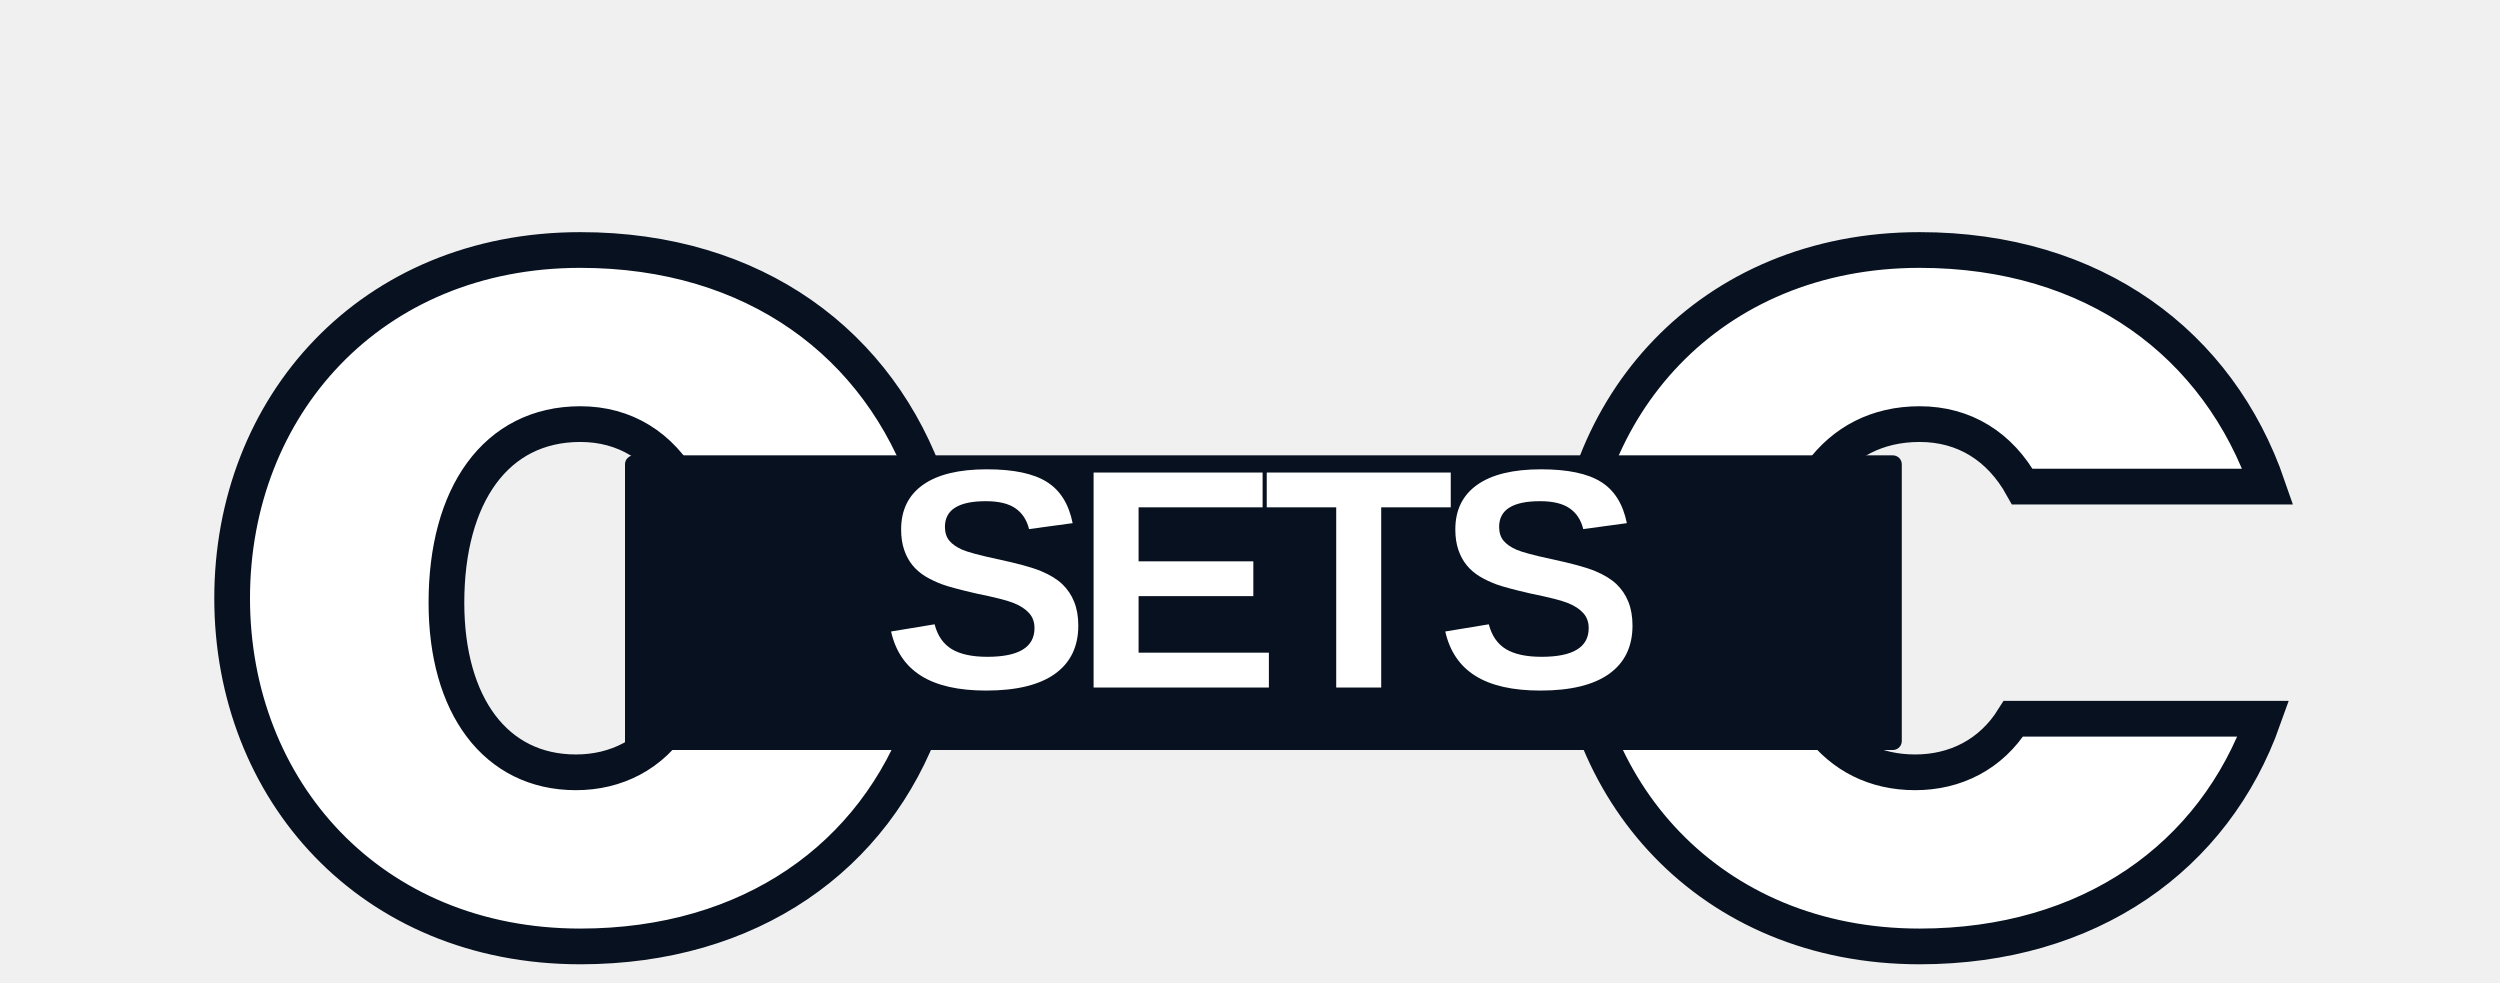
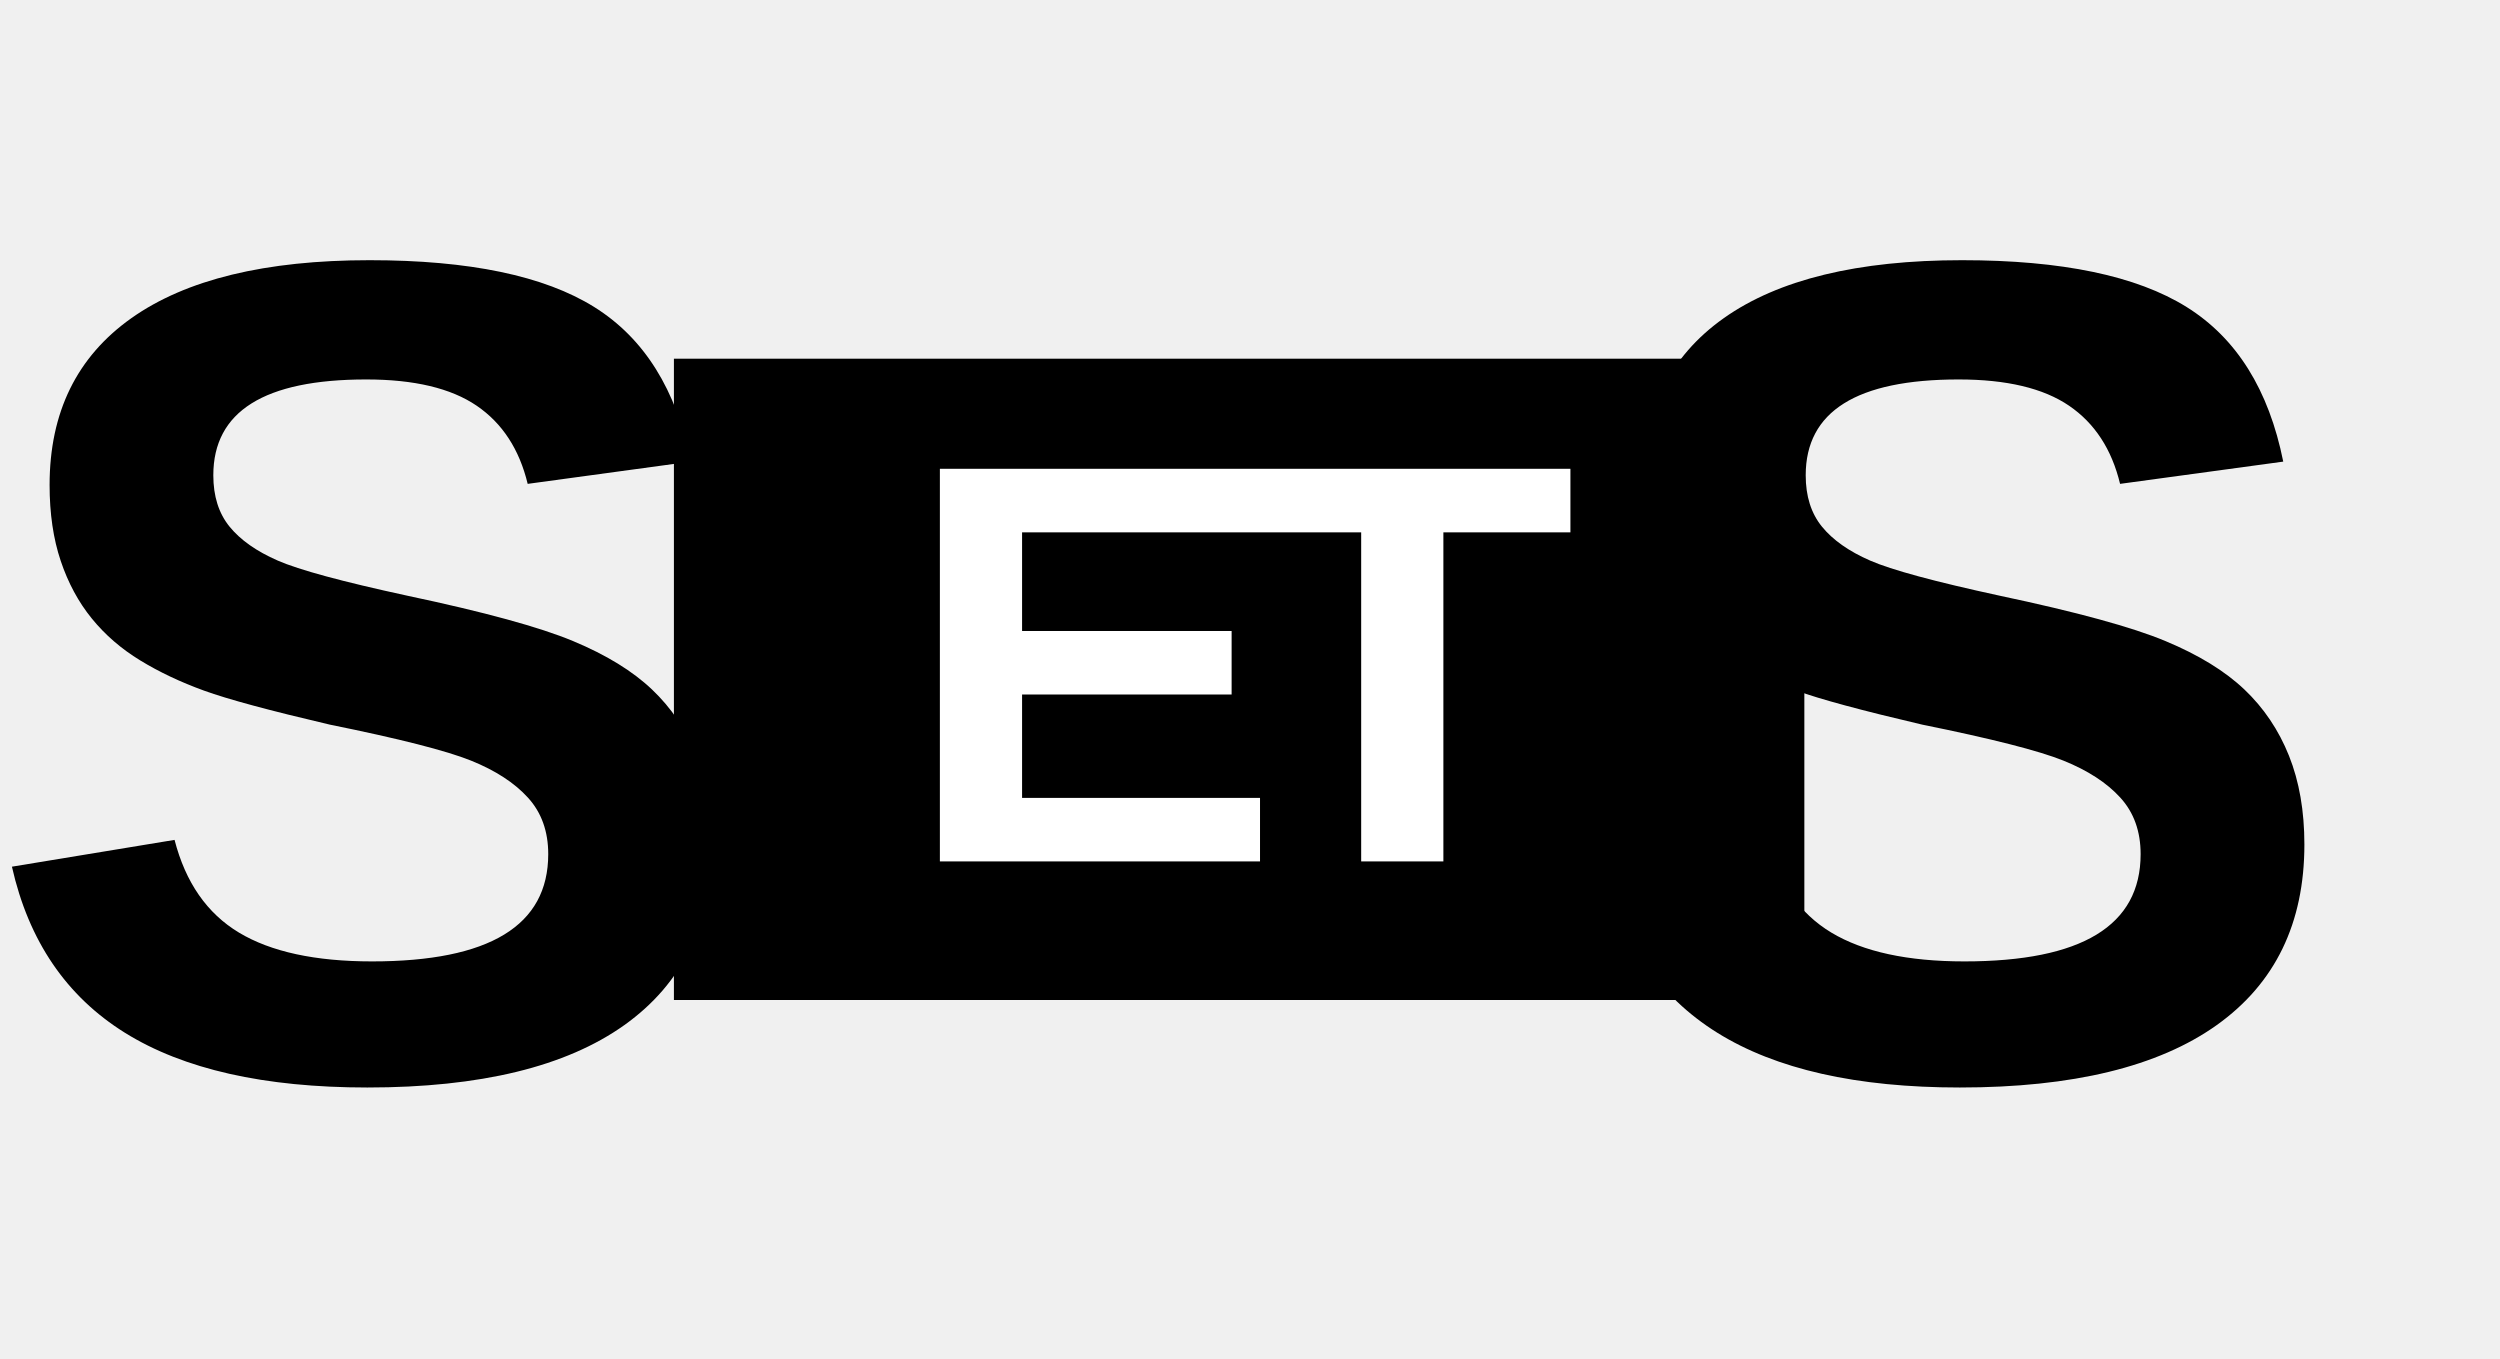
- <svg xmlns="http://www.w3.org/2000/svg" viewBox="0 0 560 220" role="img" aria-label="SETS logo">
-   <rect width="560" height="220" fill="none" />
-   <g transform="translate(28 24)">
-     <path d="M102 32C55 32 24 67 24 110s31 78 78 78c38 0 66-20 77-51h-56c-5 8-13 12-22 12-18 0-29-15-29-38 0-24 11-40 30-40 10 0 18 5 23 14h55C169 53 141 32 102 32Z" fill="#fff" stroke="#07111f" stroke-width="8" />
-     <path d="M402 32c-47 0-78 35-78 78s31 78 78 78c38 0 66-20 77-51h-56c-5 8-13 12-22 12-18 0-29-15-29-38 0-24 11-40 30-40 10 0 18 5 23 14h55c-11-32-39-53-78-53Z" fill="#fff" stroke="#07111f" stroke-width="8" />
-     <rect x="112" y="78" width="286" height="66" rx="2" fill="#07111f" />
-     <text x="255" y="130" text-anchor="middle" font-family="Arial Black, Impact, Arial, sans-serif" font-size="70" font-weight="900" fill="#ffffff" letter-spacing="-4">SETS</text>
+ <svg xmlns="http://www.w3.org/2000/svg" viewBox="0 0 920 500" role="img" aria-label="SETS logo">
+   <rect width="920" height="500" fill="none" />
+   <g font-family="Arial Black, Impact, Arial, sans-serif" font-weight="900">
+     <text x="-8" y="396" font-size="430" fill="#000000" letter-spacing="-36">S</text>
+     <rect x="248" y="132" width="416" height="236" fill="#000000" />
+     <text x="456" y="317" text-anchor="middle" font-size="210" fill="#ffffff" letter-spacing="-20">ET</text>
+     <text x="578" y="396" font-size="430" fill="#000000" letter-spacing="-36">S</text>
  </g>
</svg>
